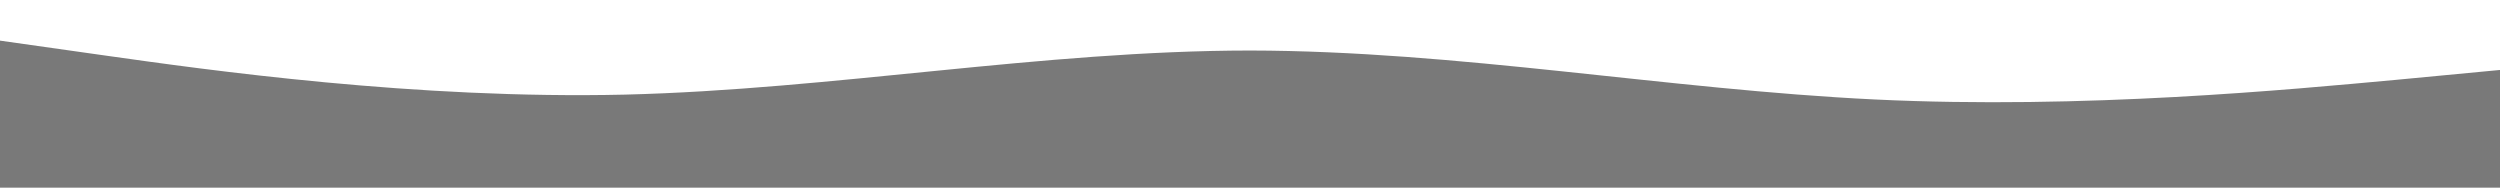
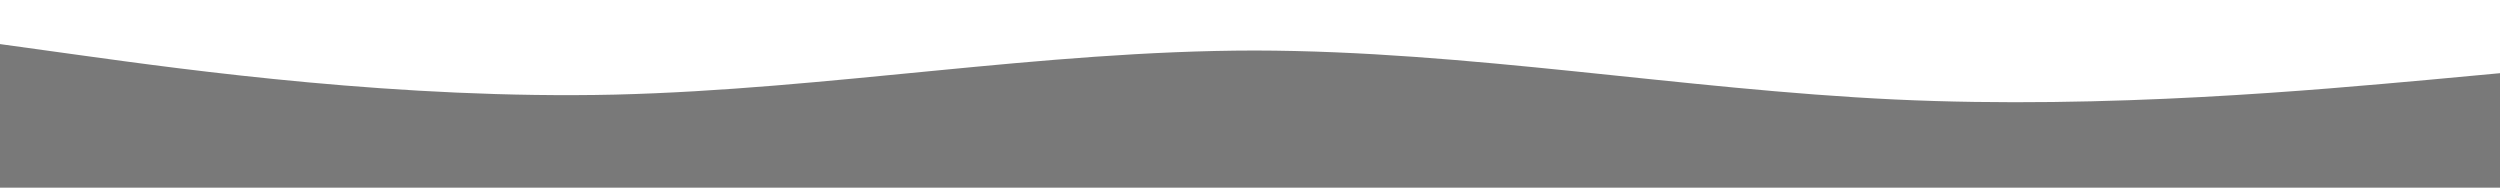
<svg xmlns="http://www.w3.org/2000/svg" version="1.1" id="Capa_1" x="0px" y="0px" viewBox="0 0 1440 108.1" style="enable-background:new 0 0 1440 108.1;" xml:space="preserve">
  <style type="text/css">
	.st0{fill:#797979;}
</style>
-   <path class="st0" d="M0,23.4l60,8.5c60,8.5,180,25.4,300,22.6c120-3,240-25.3,360-25.4c120,0.2,240,22.4,360,28.2s240-5.8,300-11.3  l60-5.7v67.8h-60c-60,0-180,0-300,0s-240,0-360,0s-240,0-360,0s-240,0-300,0H0V23.4z" />
+   <path class="st0" d="M-14.4,23.4l61.4,8.5c61.4,8.5,184.3,25.4,307.2,22.6c122.9-3,245.8-25.3,368.6-25.4  c122.9,0.2,245.8,22.4,368.6,28.2s245.8-5.8,307.2-11.3l61.4-5.7v67.8h-61.4c-61.4,0-184.3,0-307.2,0s-245.8,0-368.6,0  s-245.8,0-368.6,0s-245.8,0-307.2,0h-61.4V23.4z" />
</svg>
